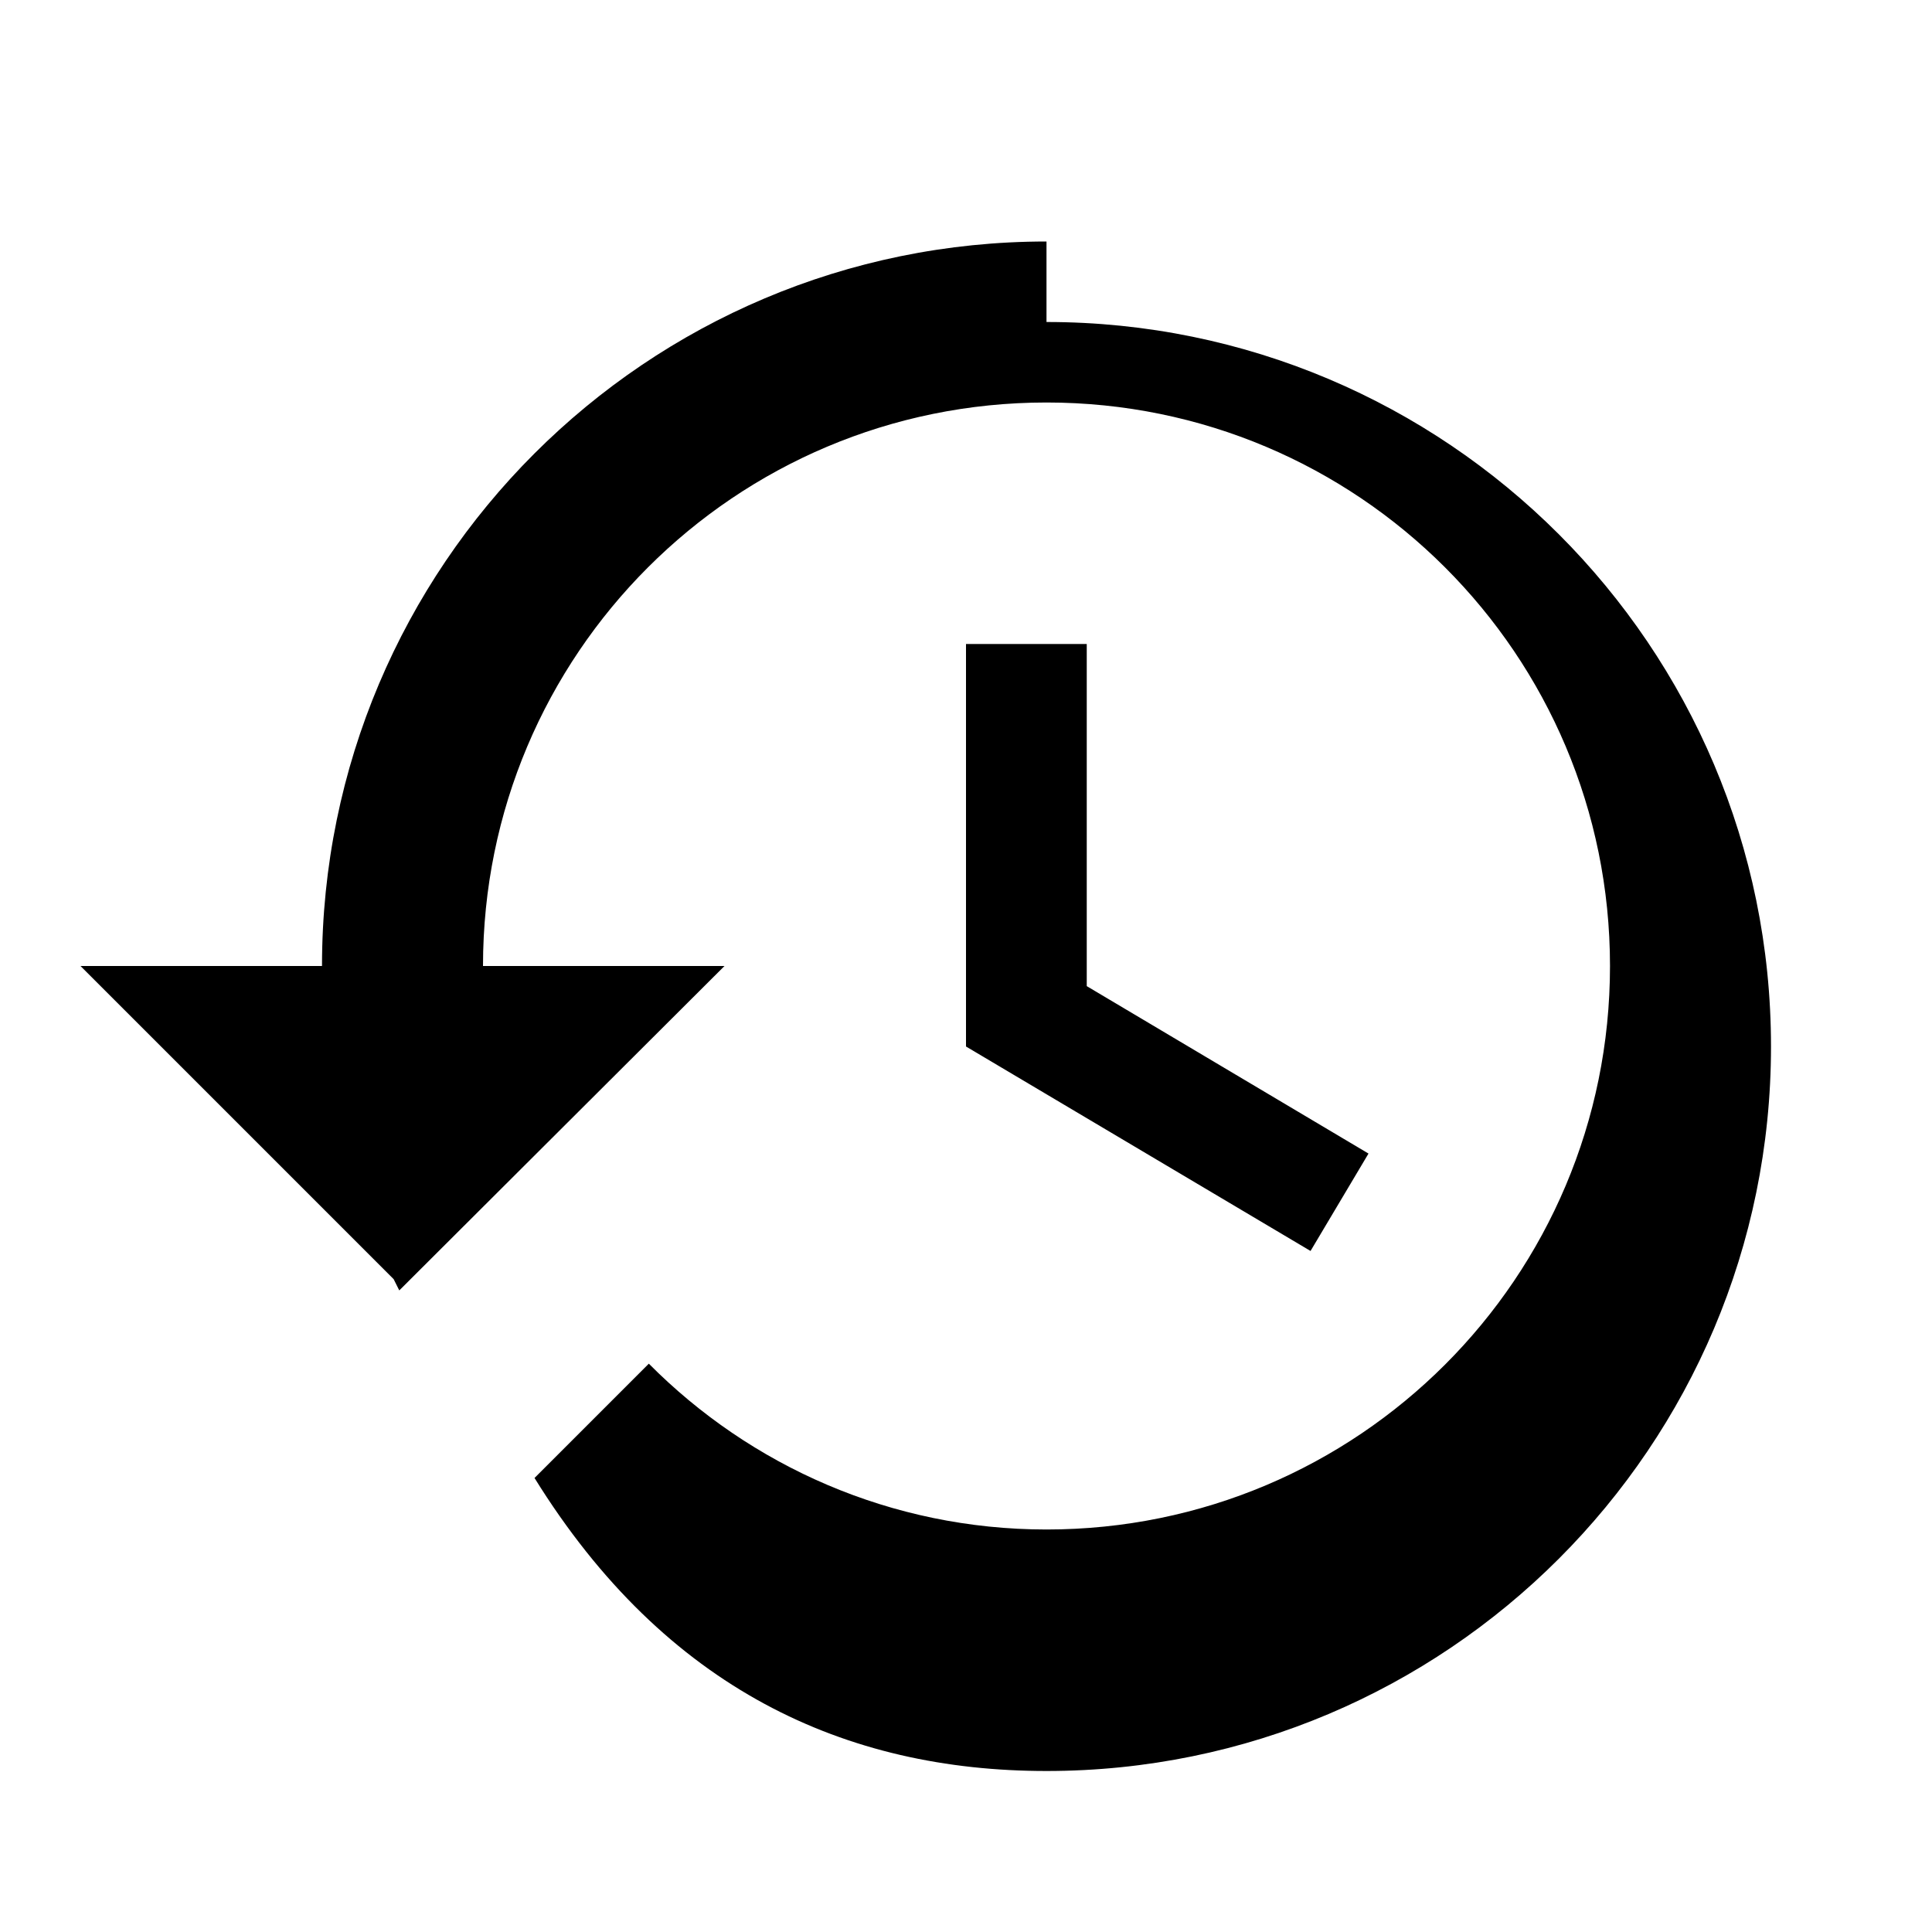
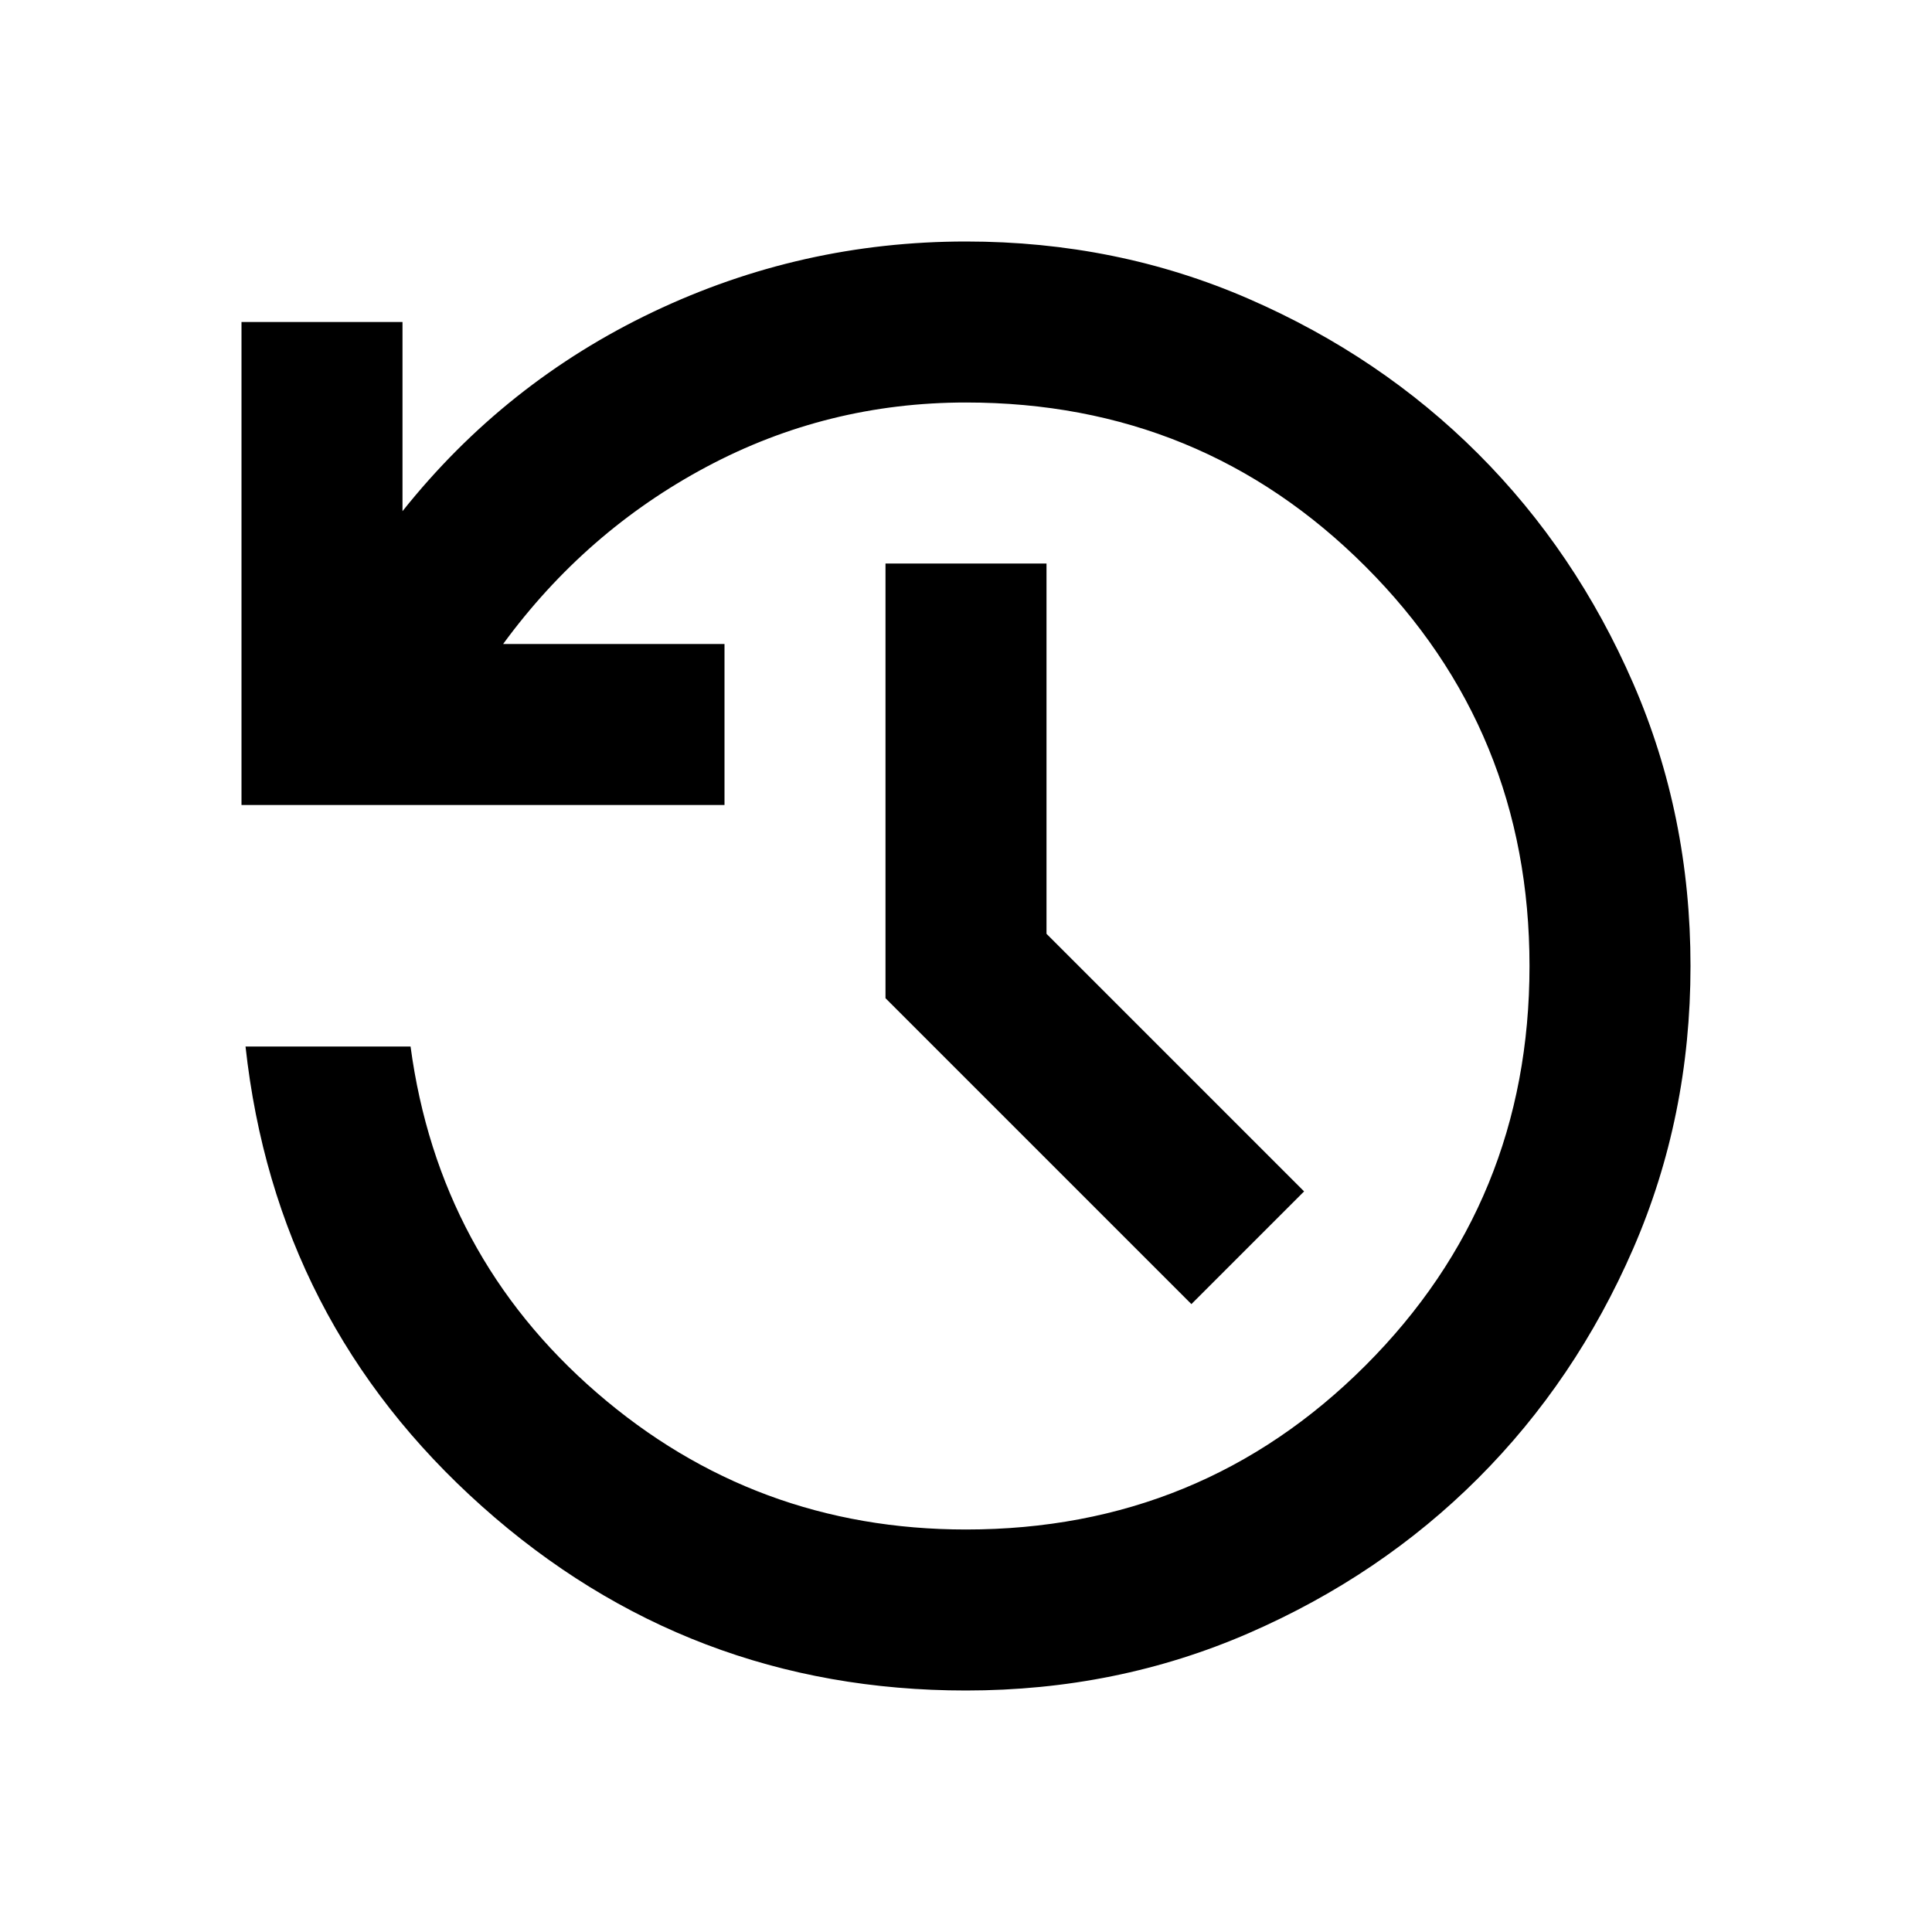
- <svg xmlns="http://www.w3.org/2000/svg" width="24" height="24" viewBox="0 0 24 24" fill="currentColor">
-   <path d="M13 3c-4.97 0-9 4.03-9 9H1l3.89 3.89.07.14L9 12H6c0-3.87 3.13-7 7-7s7 3.13 7 7-3.13 7-7 7c-1.93 0-3.68-.79-4.94-2.06l-1.42 1.42C8.27 20.99 10.51 22 13 22c4.97 0 9-4.03 9-9s-4.03-9-9-9zm-1 5v5l4.28 2.54.72-1.21-3.5-2.08V8H12z" />
+ <svg xmlns="http://www.w3.org/2000/svg" height="24" viewBox="0 -960 960 960" width="24">
+   <path d="M480-120q-138 0-240.5-91.5T122-440h82q14 104 92.5 172T480-200q117 0 198.5-81.5T760-480q0-117-81.5-198.5T480-760q-69 0-129 32t-101 88h110v80H120v-240h80v94q51-64 124.5-99T480-840q75 0 140.5 28.5t114 77q48.5 48.5 77 114T840-480q0 75-28.5 140.5t-77 114q-48.5 48.5-114 77T480-120Zm112-192L440-464v-216h80v184l128 128-56 56Z" />
</svg>
